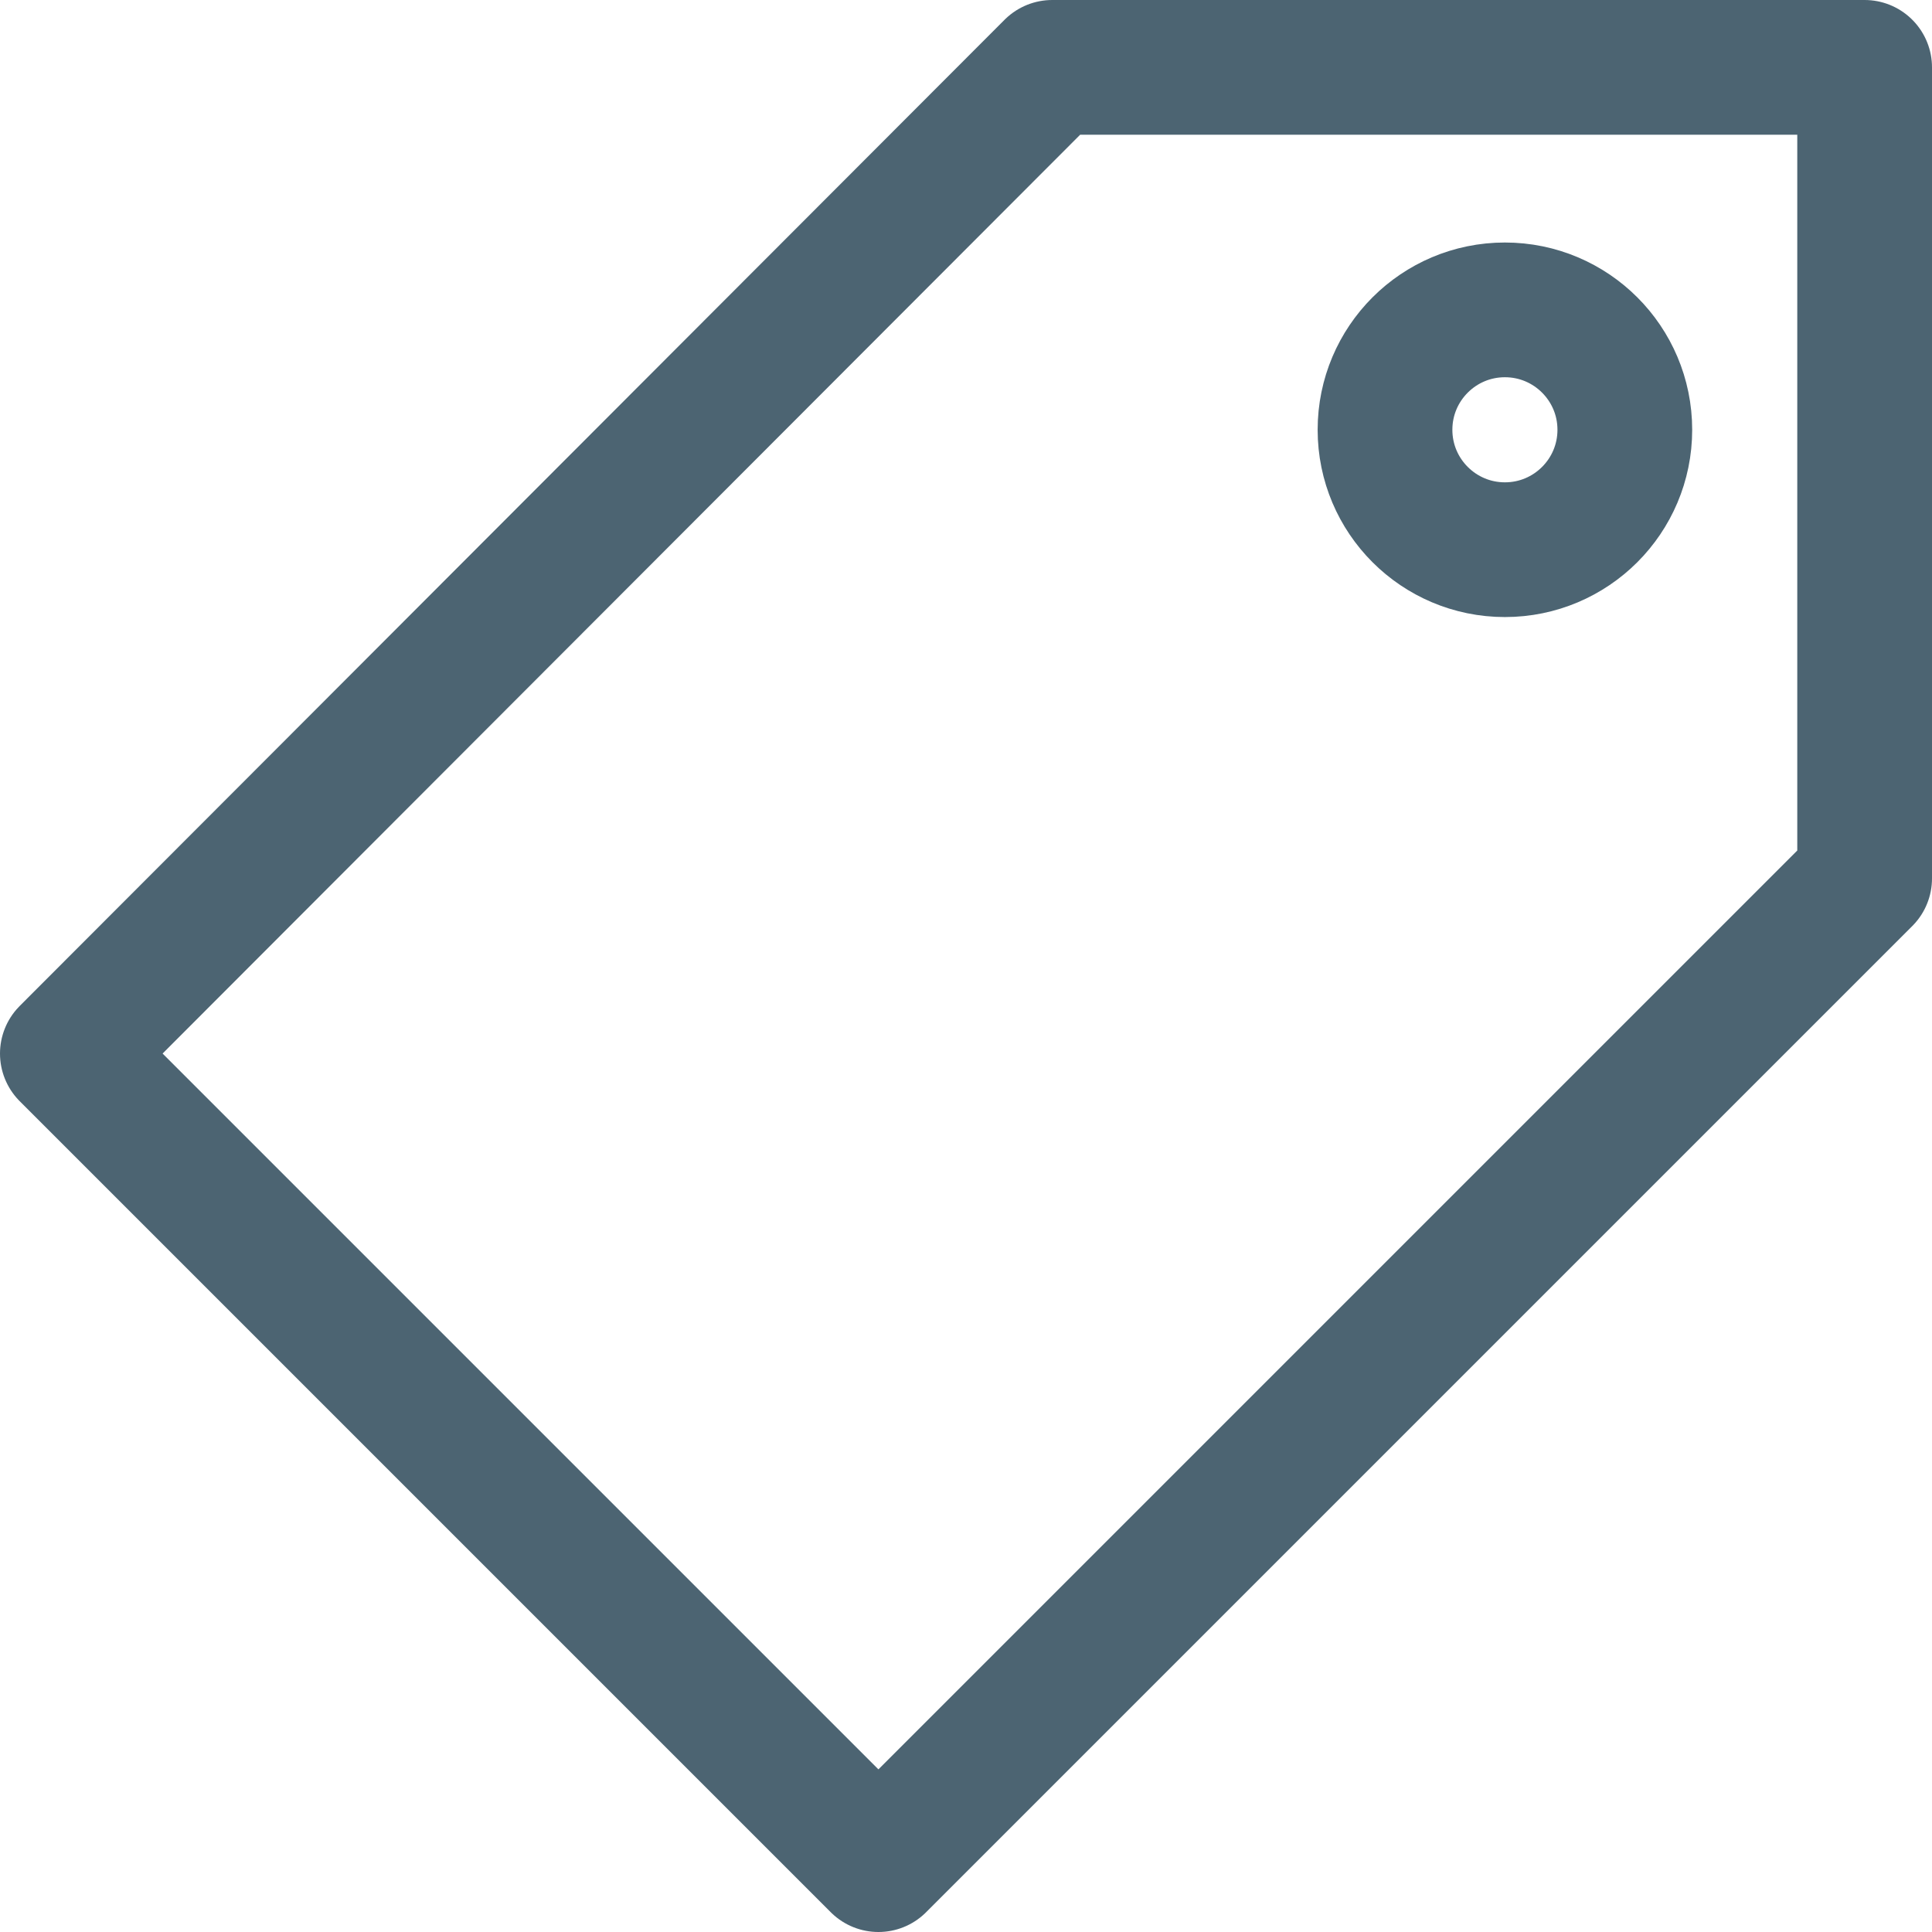
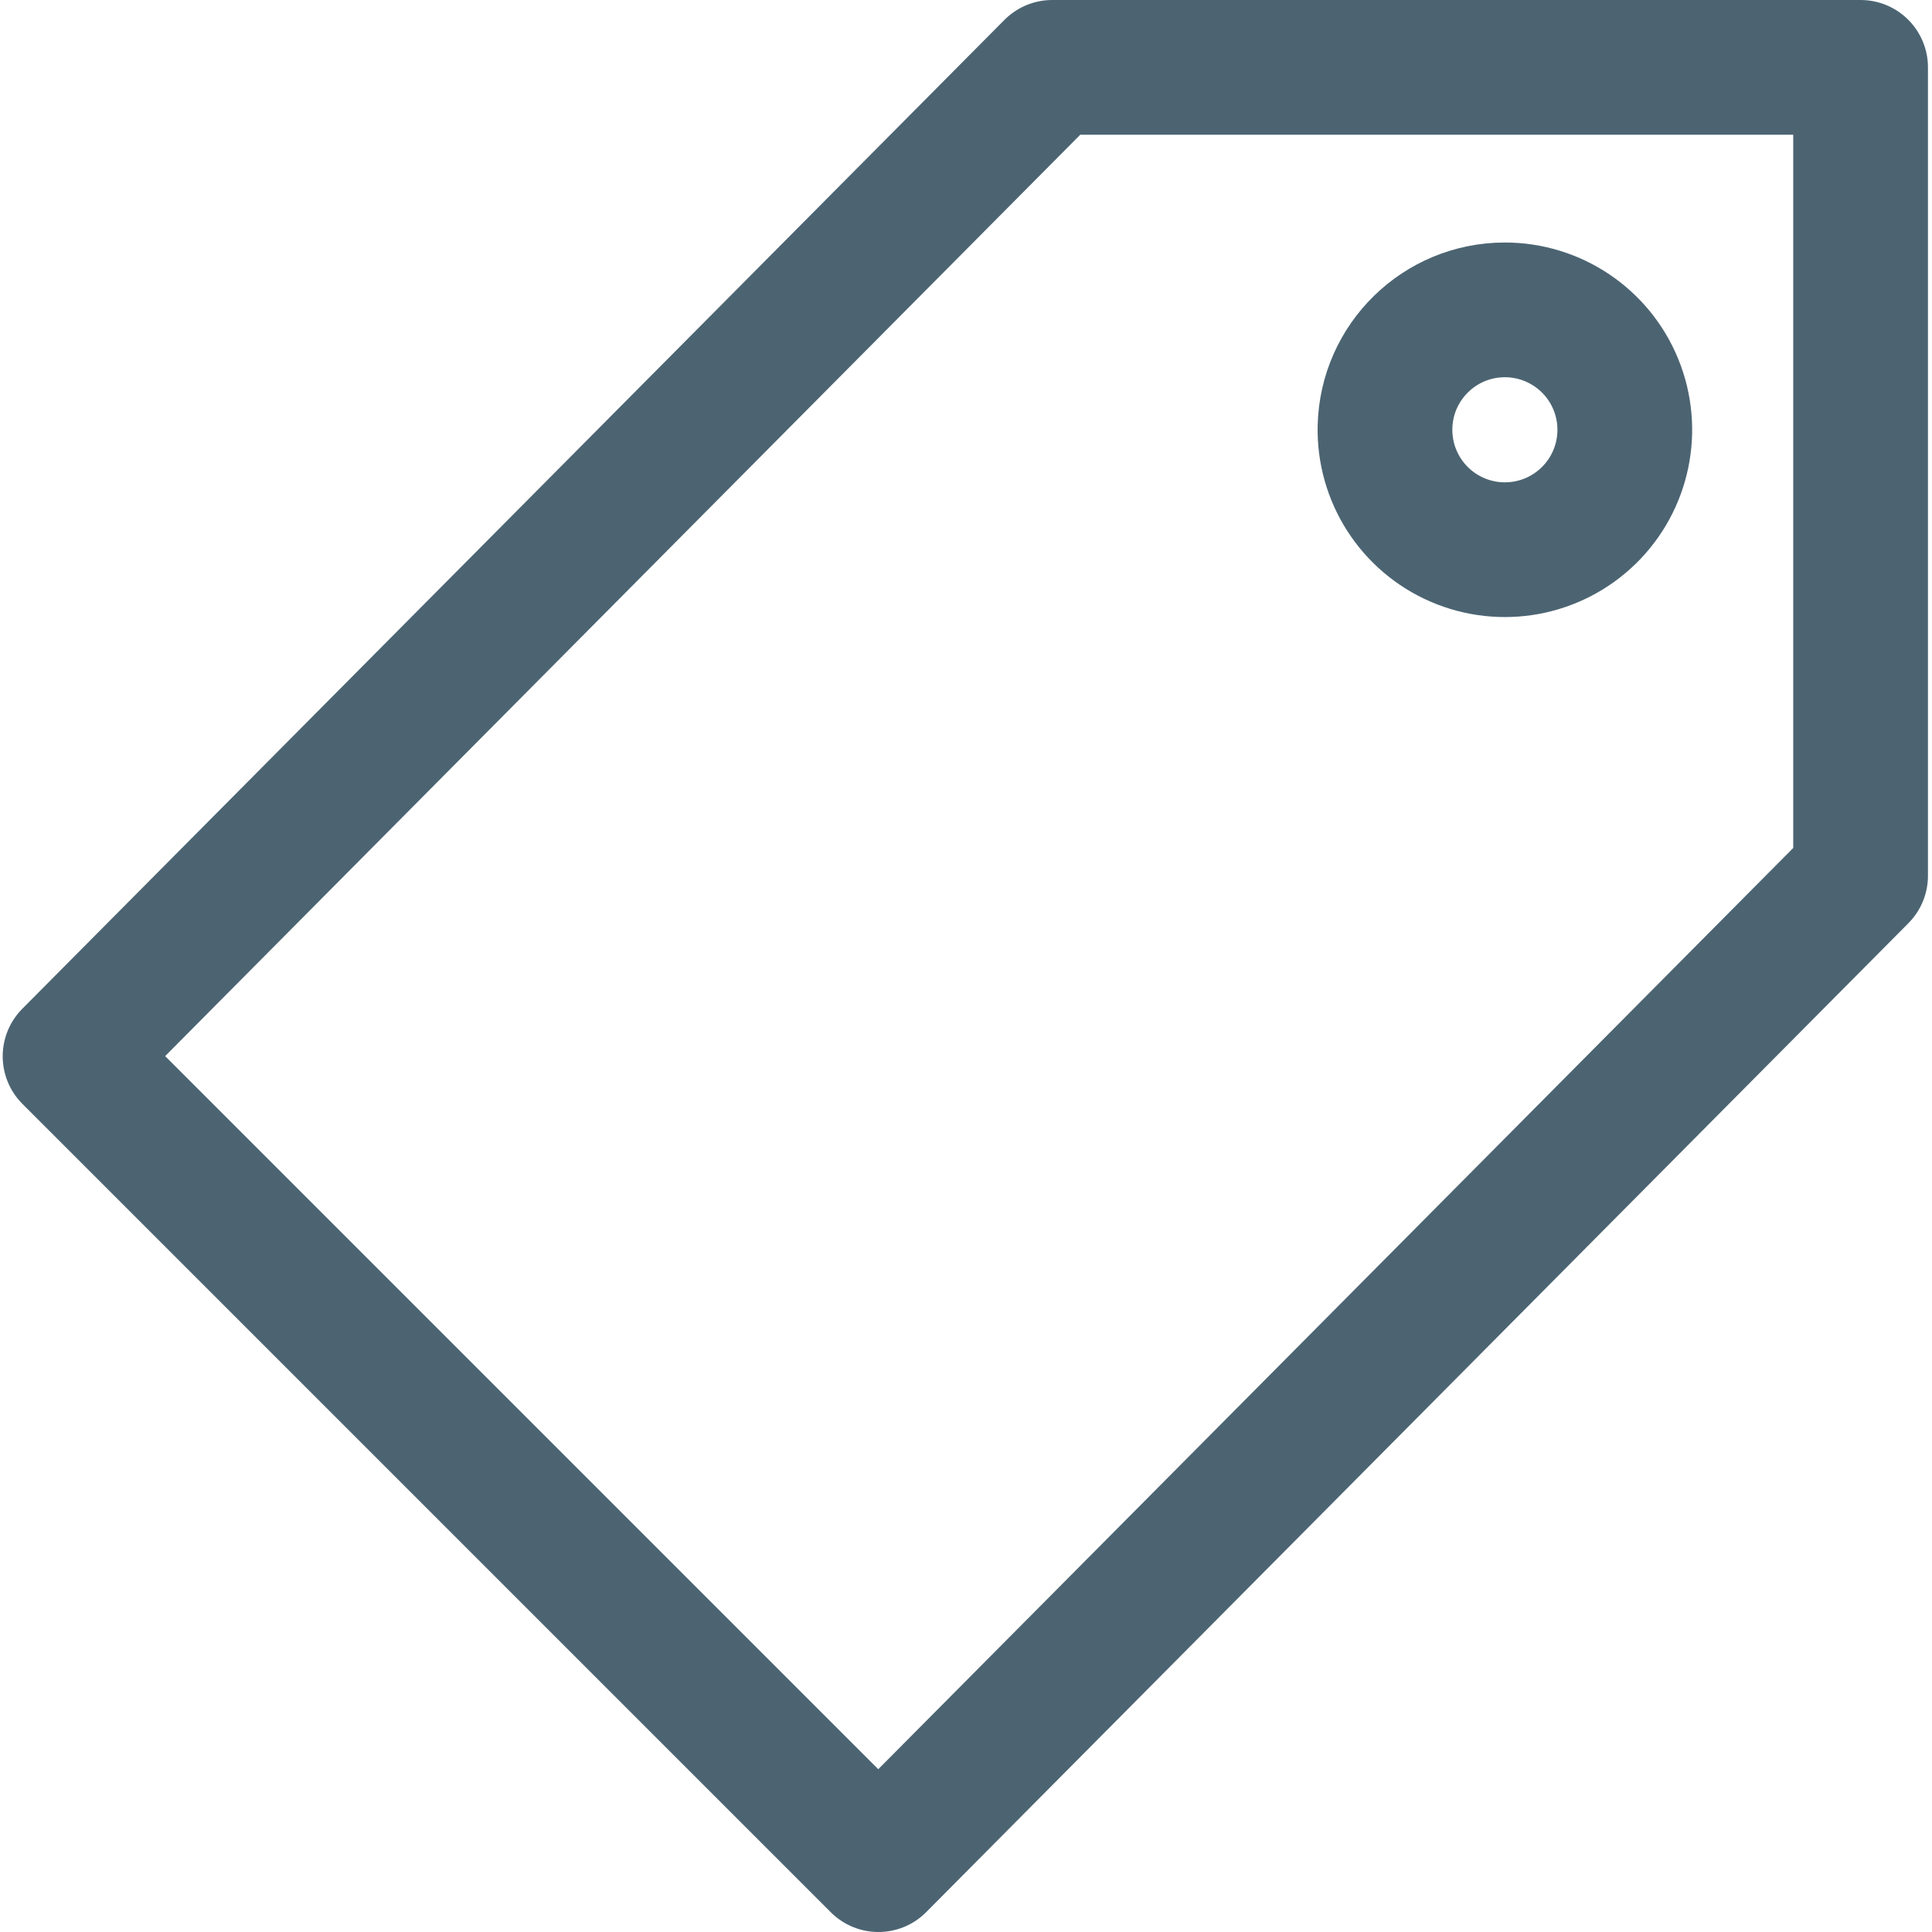
<svg xmlns="http://www.w3.org/2000/svg" viewBox="0 0 14.34 14.34">
-   <polygon points="6.52 13.84 0.5 7.82 7.81 0.5 13.84 0.5 13.84 6.52 6.52 13.84" fill="none" stroke="#4c6472" stroke-linejoin="round" />
-   <circle cx="11.17" cy="3.19" r="0.89" fill="none" stroke="#4c6472" stroke-linejoin="round" />
+   <path d="M7.35,14.67l-6-6L8.64,1.33h6v6ZM11.11,4A.89.89,0,1,0,12,3.13.89.89,0,0,0,11.11,4Z" transform="translate(-0.83 -0.83)" fill="none" stroke="#4c6472" stroke-linejoin="round" />
</svg>
